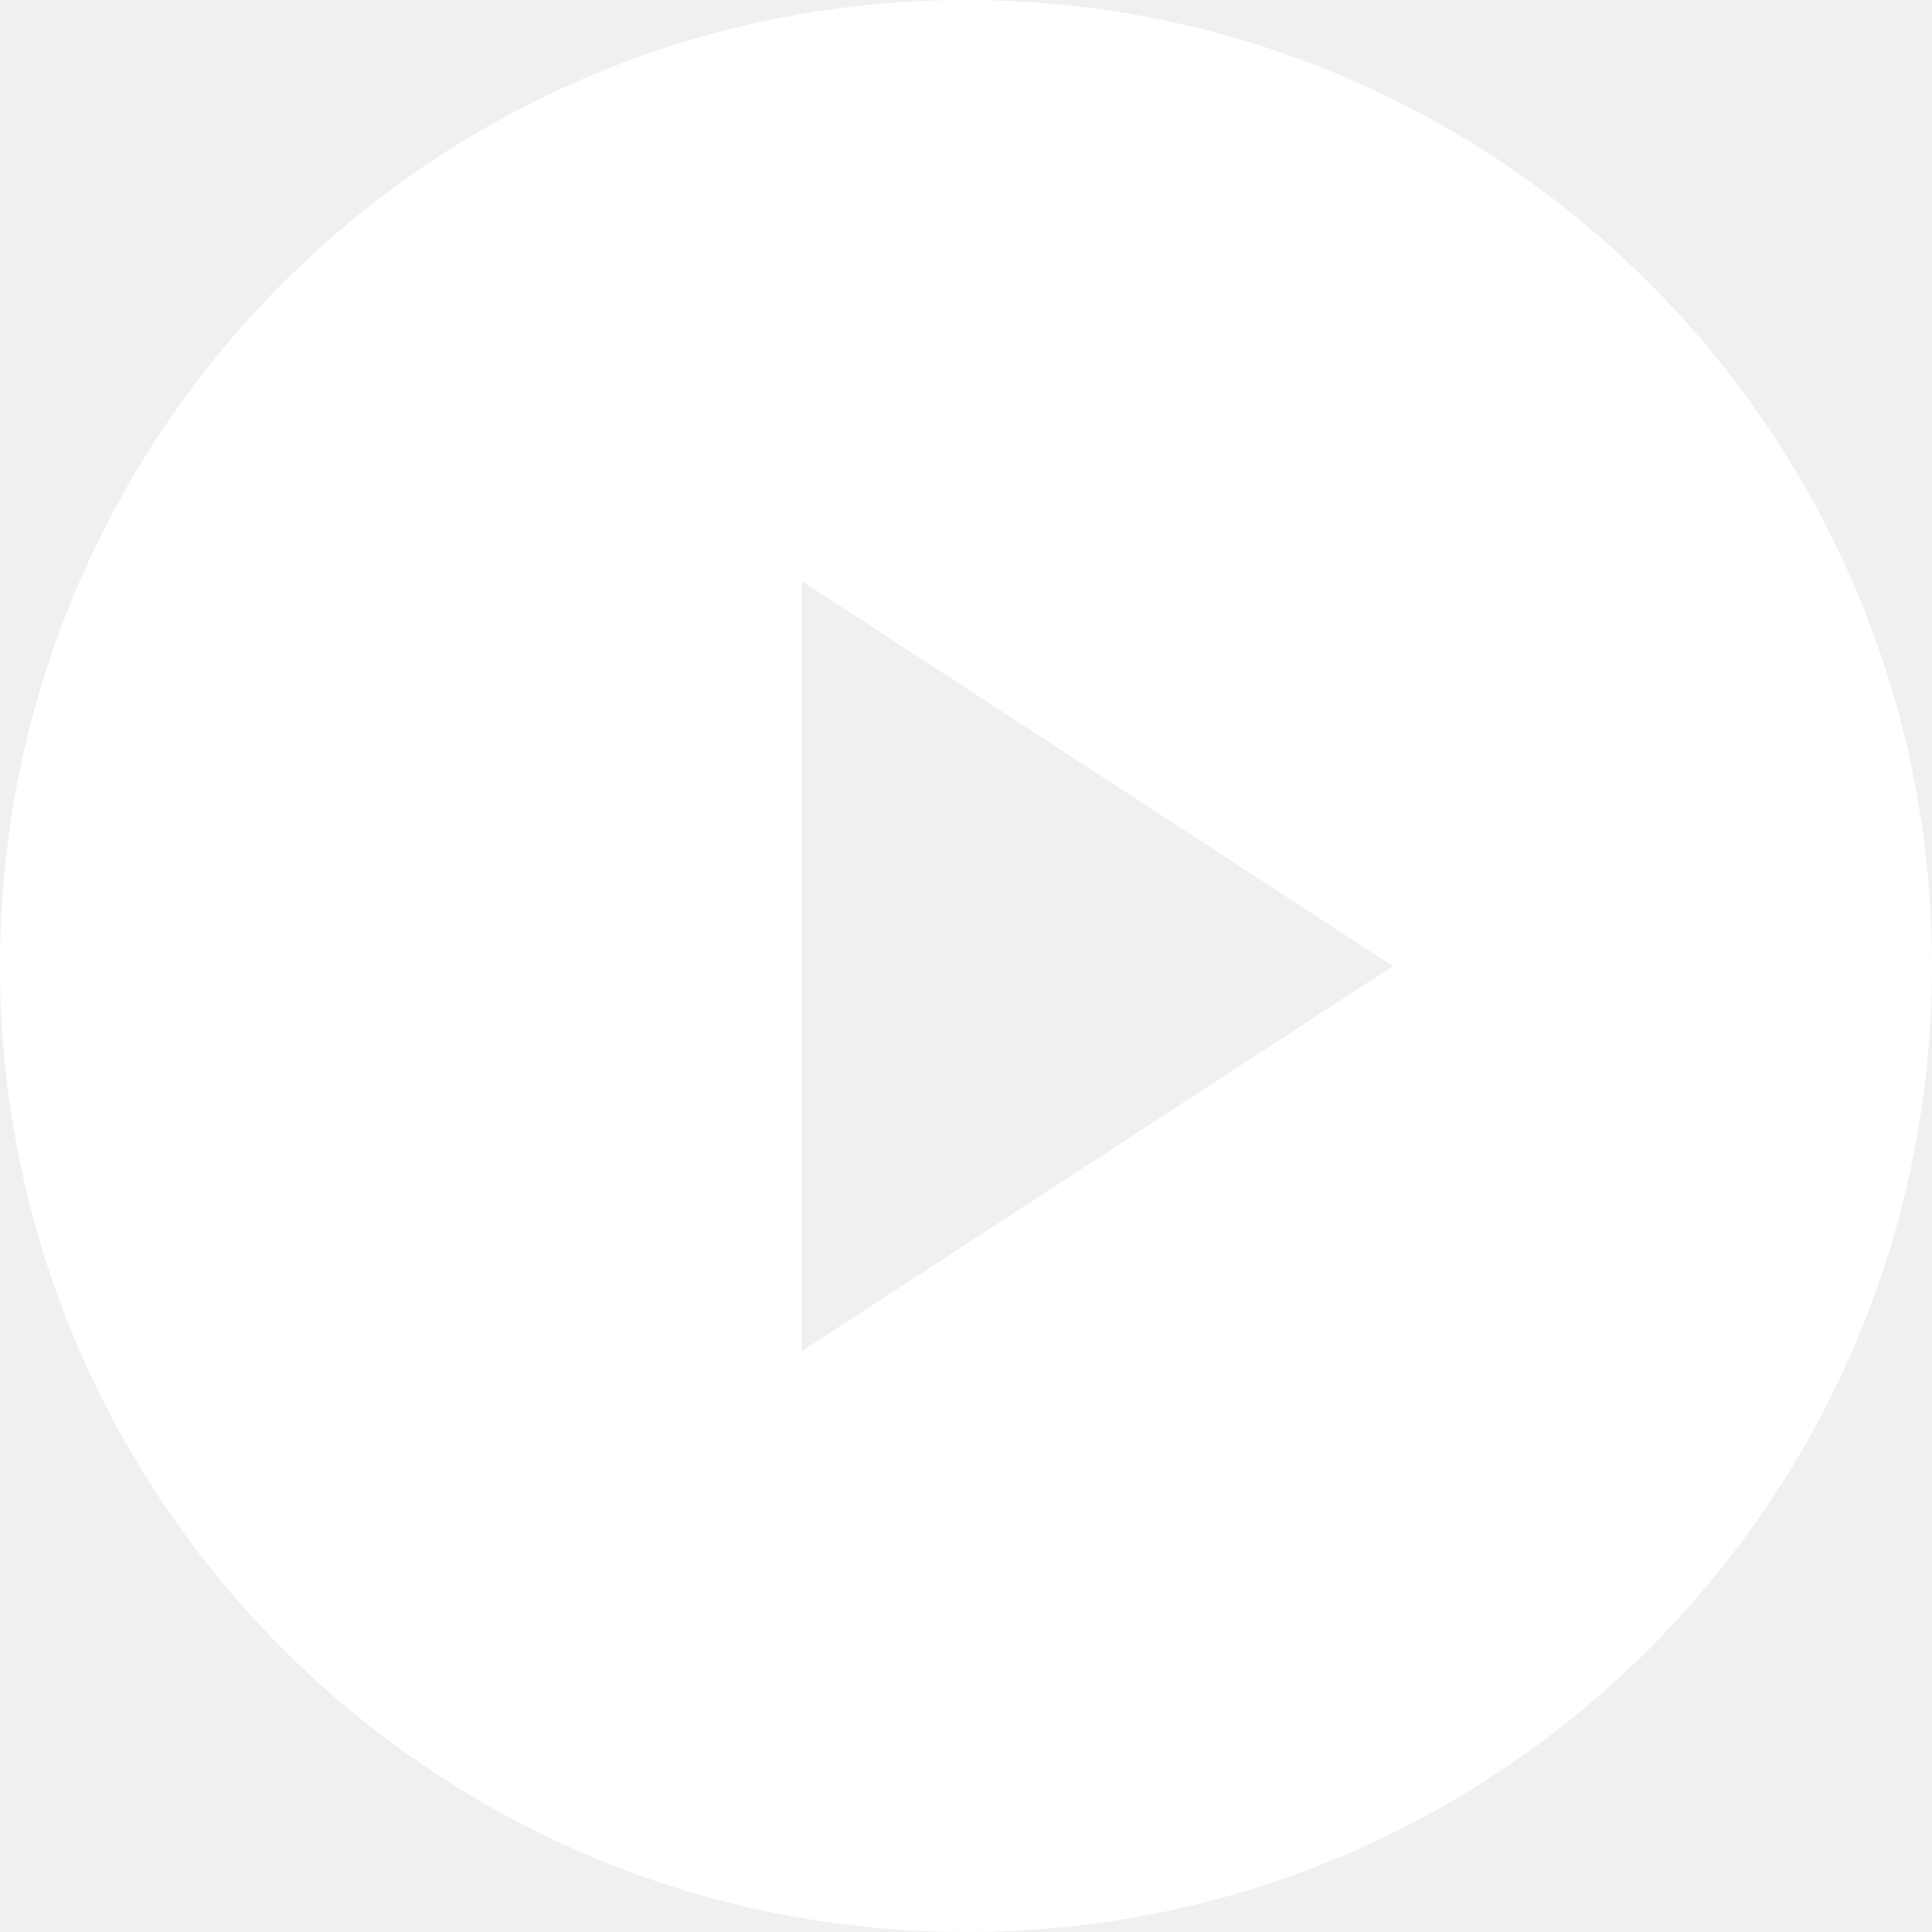
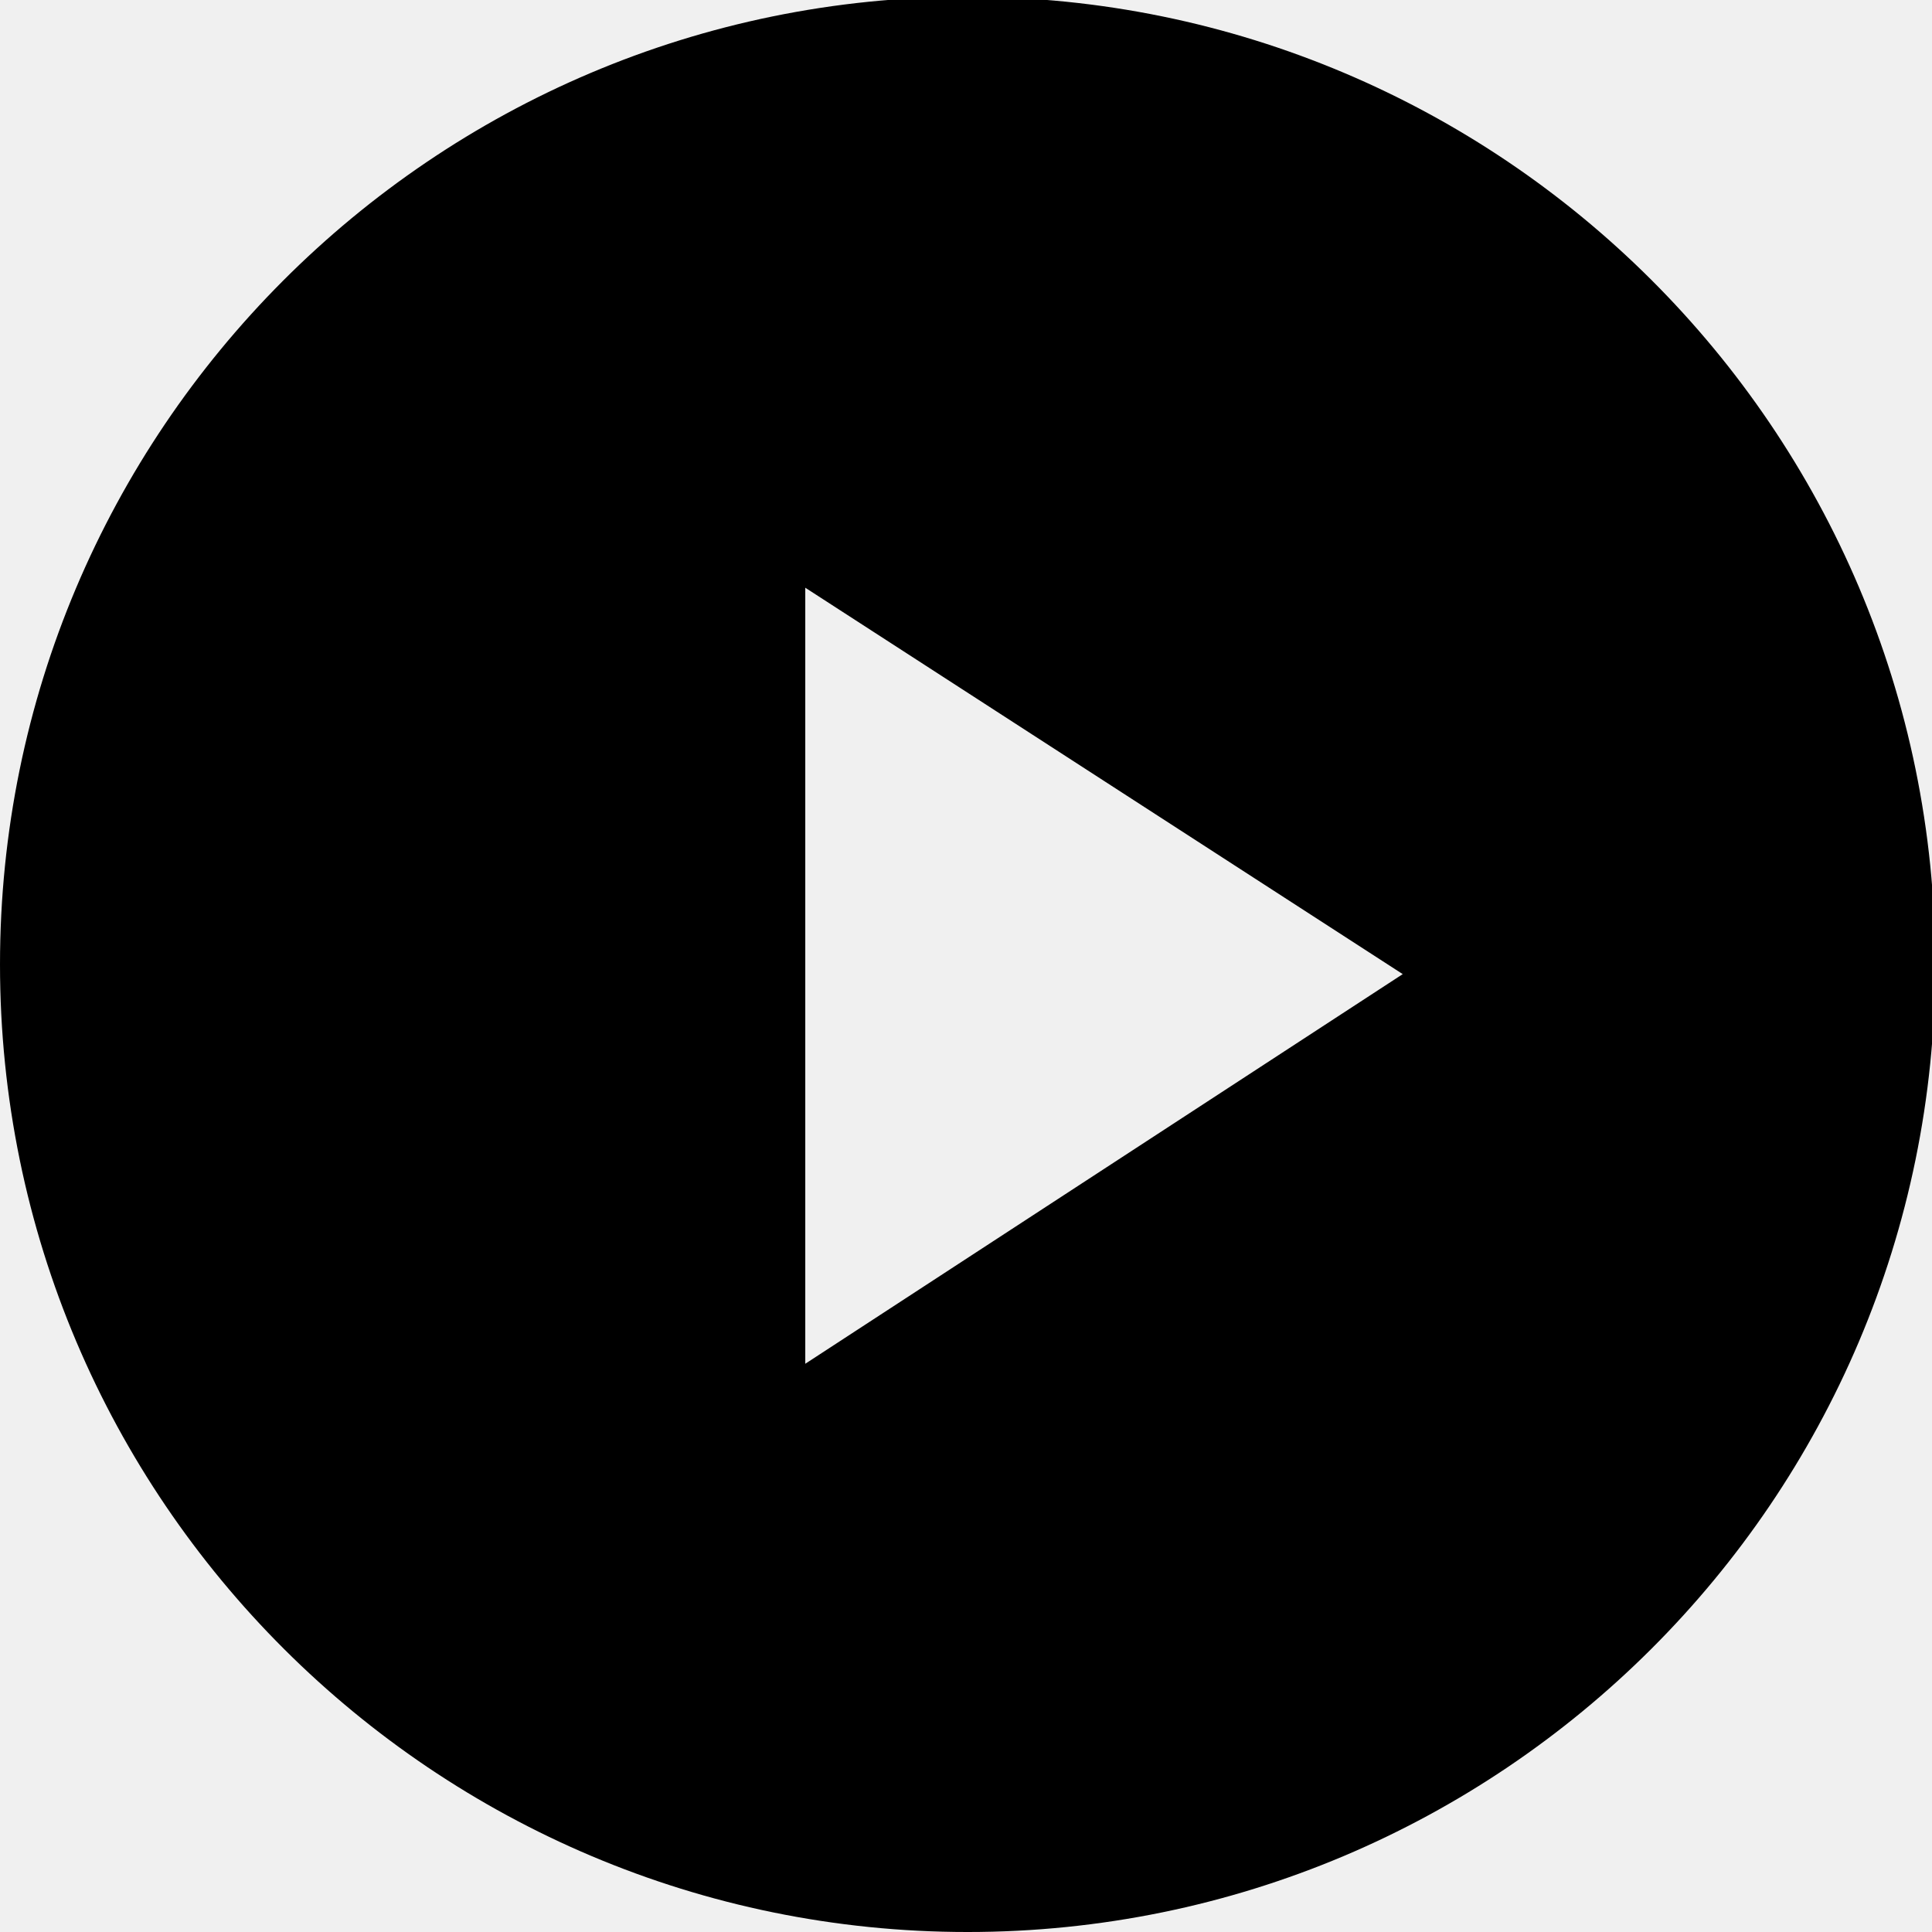
- <svg xmlns="http://www.w3.org/2000/svg" preserveAspectRatio="xMidYMid" width="60" height="60" viewBox="0 0 60 60">
-   <defs>
-     <style>
- 
-       .cls-2 {
-         fill: #ffffff;
-       }
-     </style>
-   </defs>
-   <path d="M30.000,60.000 C13.432,60.000 0.000,46.569 0.000,30.000 C0.000,13.432 13.432,-0.000 30.000,-0.000 C46.568,-0.000 60.000,13.432 60.000,30.000 C60.000,46.569 46.568,60.000 30.000,60.000 ZM24.904,18.047 C24.904,18.047 24.904,41.960 24.904,41.960 C24.904,41.960 43.259,30.004 43.259,30.004 C43.259,30.004 24.904,18.047 24.904,18.047 Z" id="path-1" class="cls-2" fill-rule="evenodd" />
+ <svg xmlns="http://www.w3.org/2000/svg" version="1.1" id="Layer_1" x="0px" y="0px" viewBox="-2094.8 2096.2 59.5 59.5" enable-background="new -2094.8 2096.2 59.5 59.5" xml:space="preserve">
+   <path id="path-1" d="M-2065,2155.7c-16.4,0-29.8-13.3-29.8-29.8c0-16.4,13.3-29.8,29.8-29.8c16.4,0,29.8,13.3,29.8,29.8  C-2035.2,2142.4-2048.6,2155.7-2065,2155.7z M-2070,2114.3v23.9l18.4-12L-2070,2114.3z" />
</svg>
